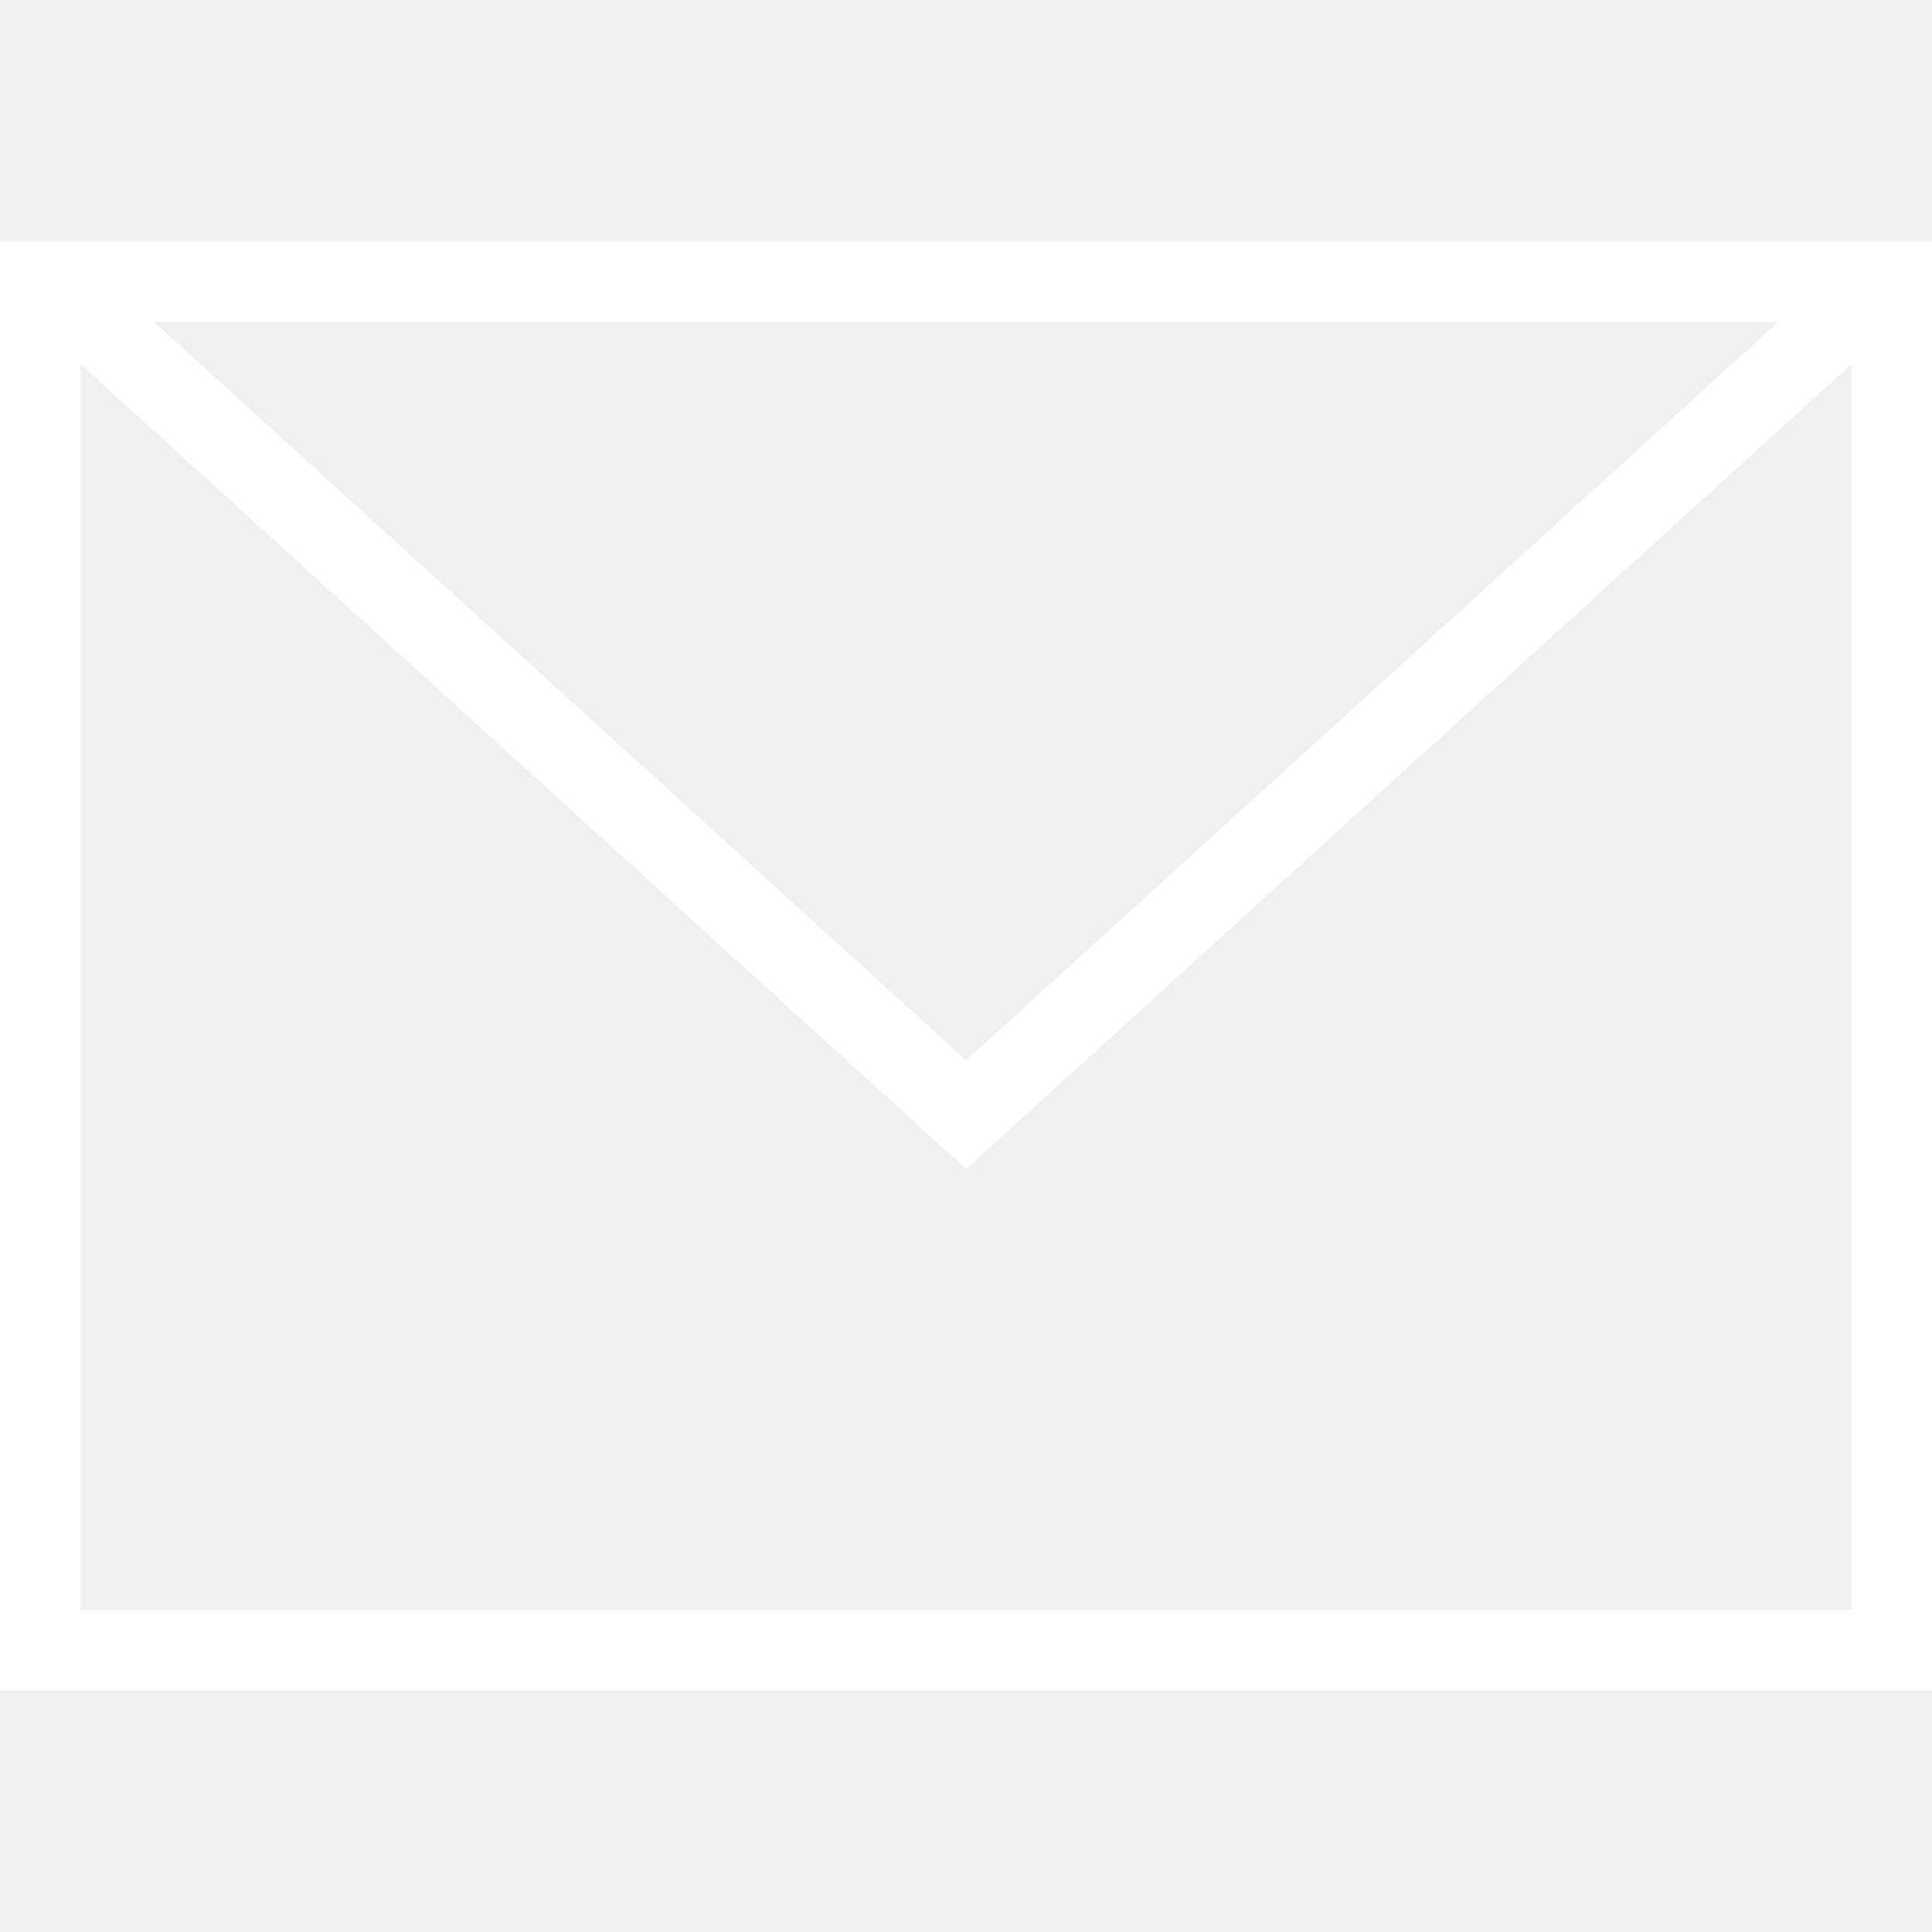
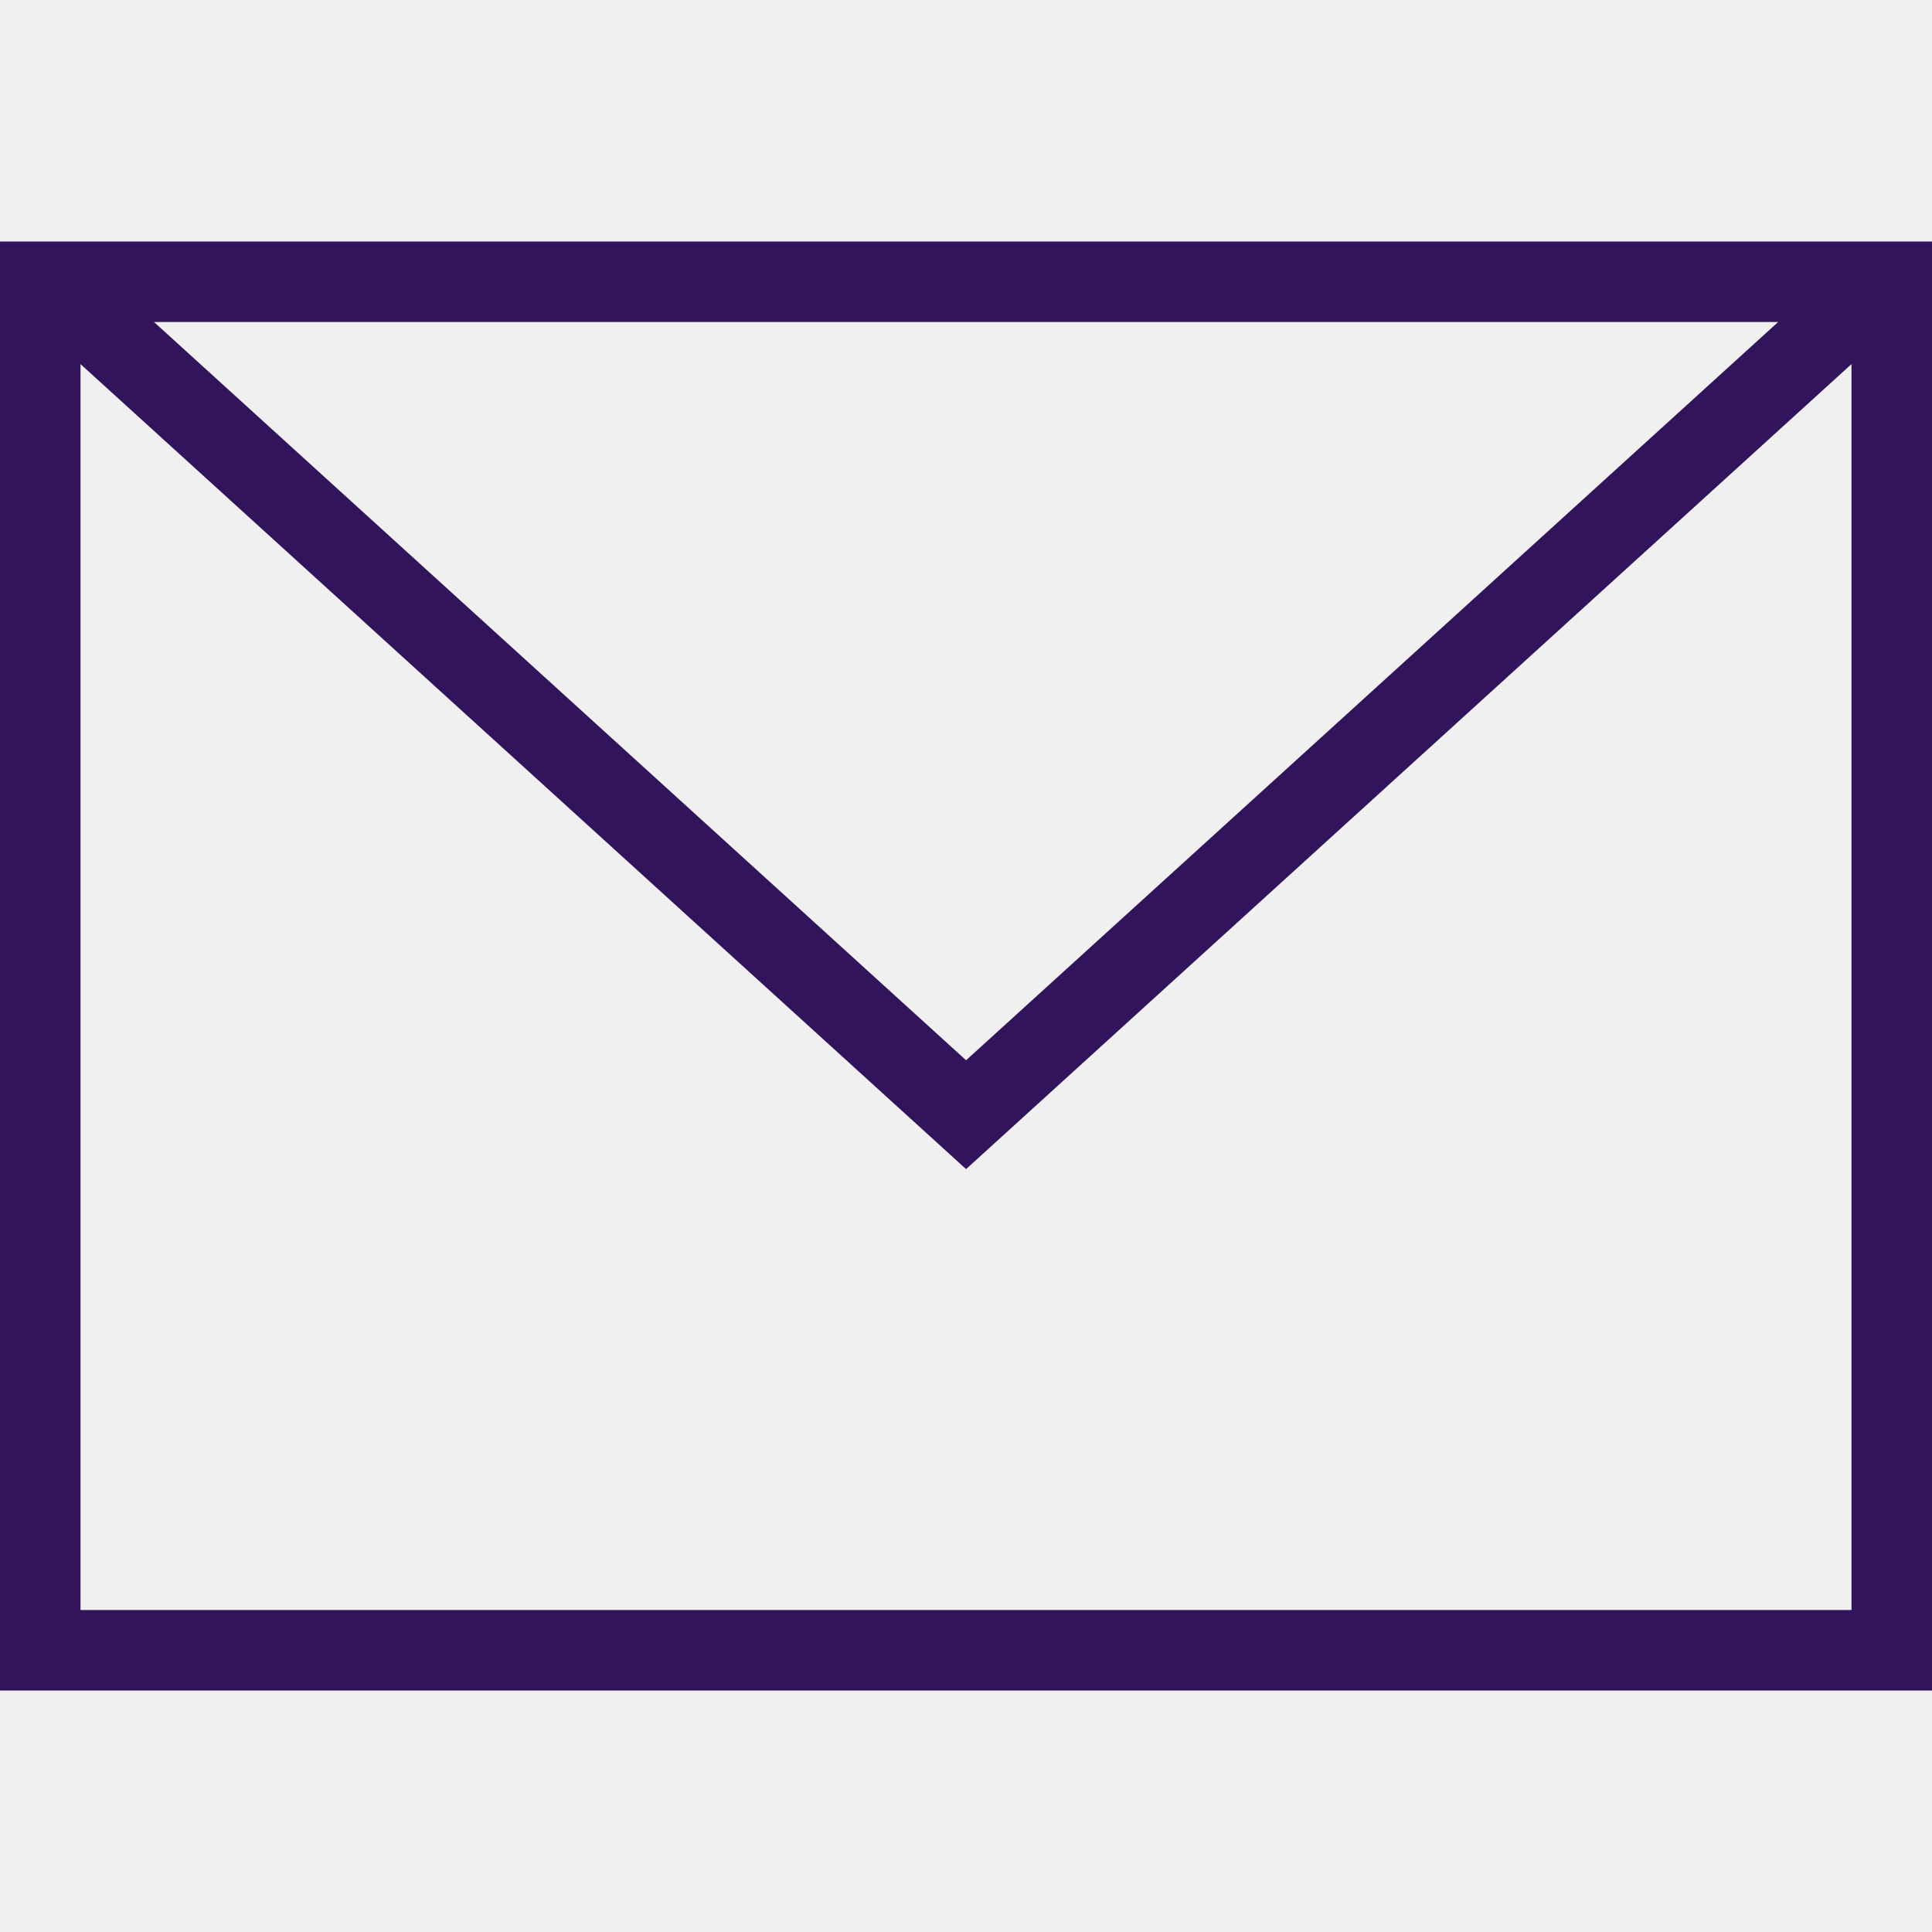
- <svg xmlns="http://www.w3.org/2000/svg" fill="#FFF" width="24" height="24" fill-rule="evenodd" clip-rule="evenodd">
+ <svg xmlns="http://www.w3.org/2000/svg" fill="#31145c" width="24" height="24" fill-rule="evenodd" clip-rule="evenodd">
  <path d="M24 21h-24v-18h24v18zm-23-16.477v15.477h22v-15.477l-10.999 10-11.001-10zm21.089-.523h-20.176l10.088 9.171 10.088-9.171z" />
</svg>
